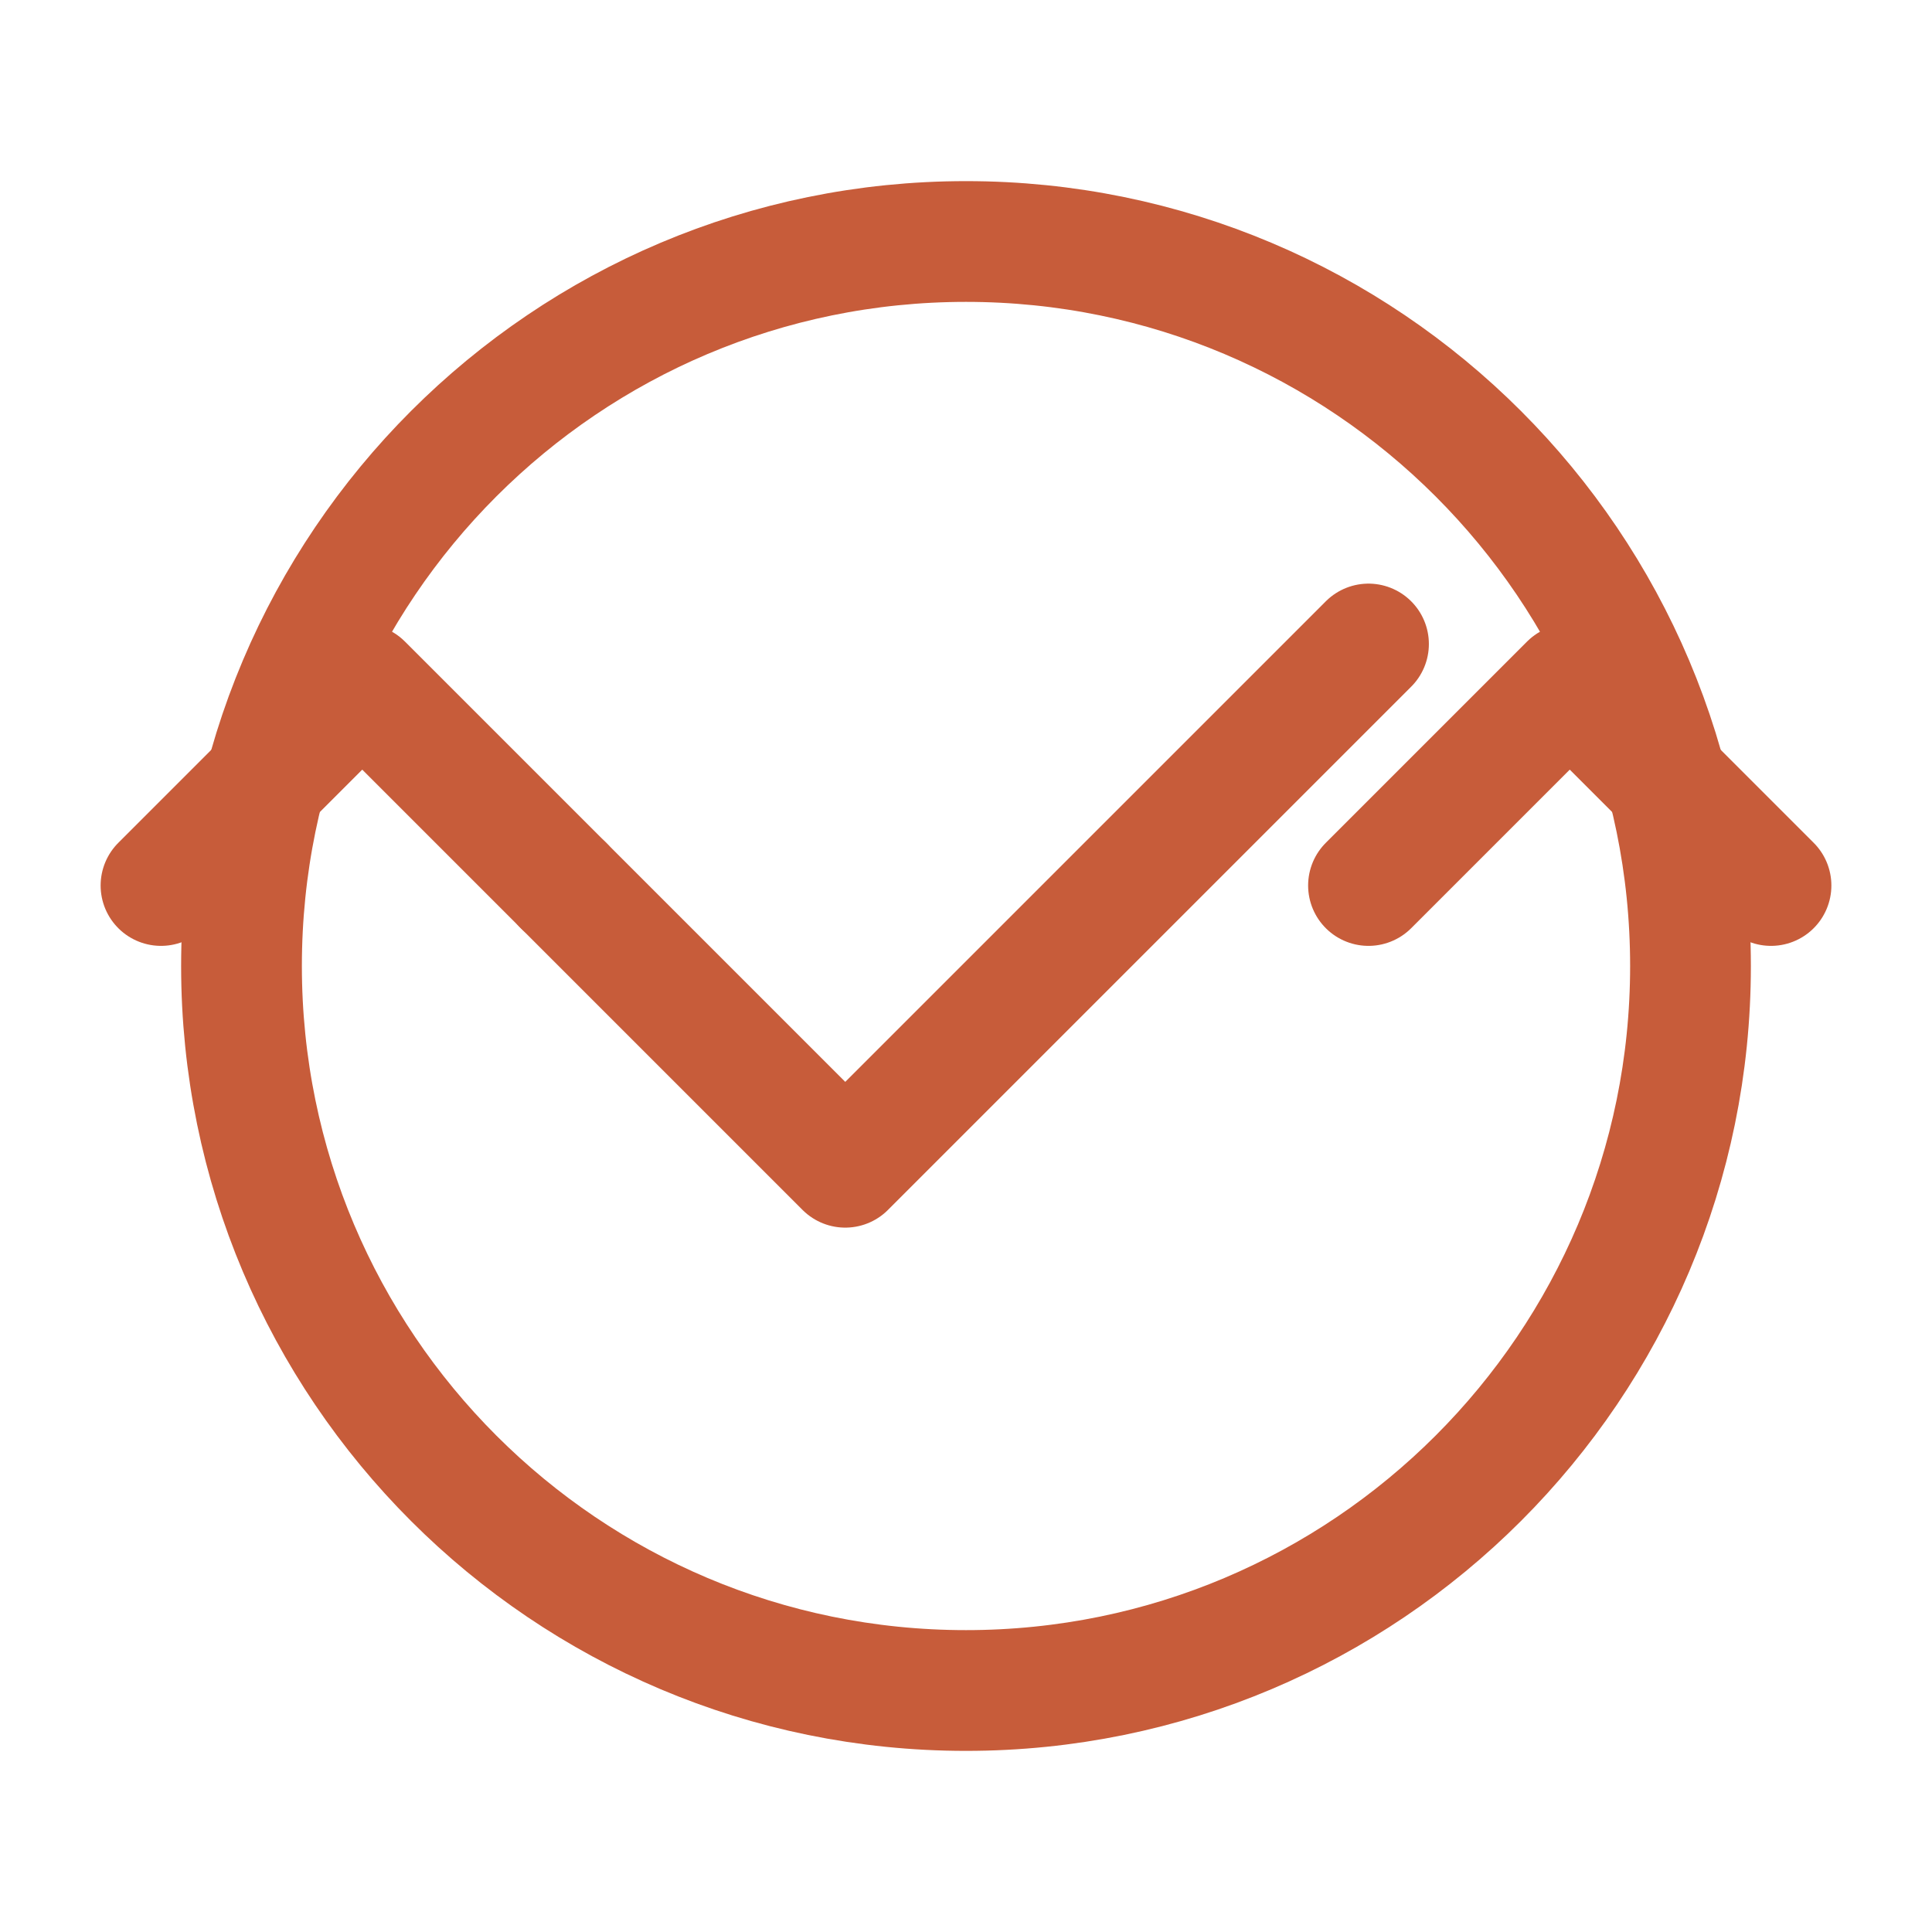
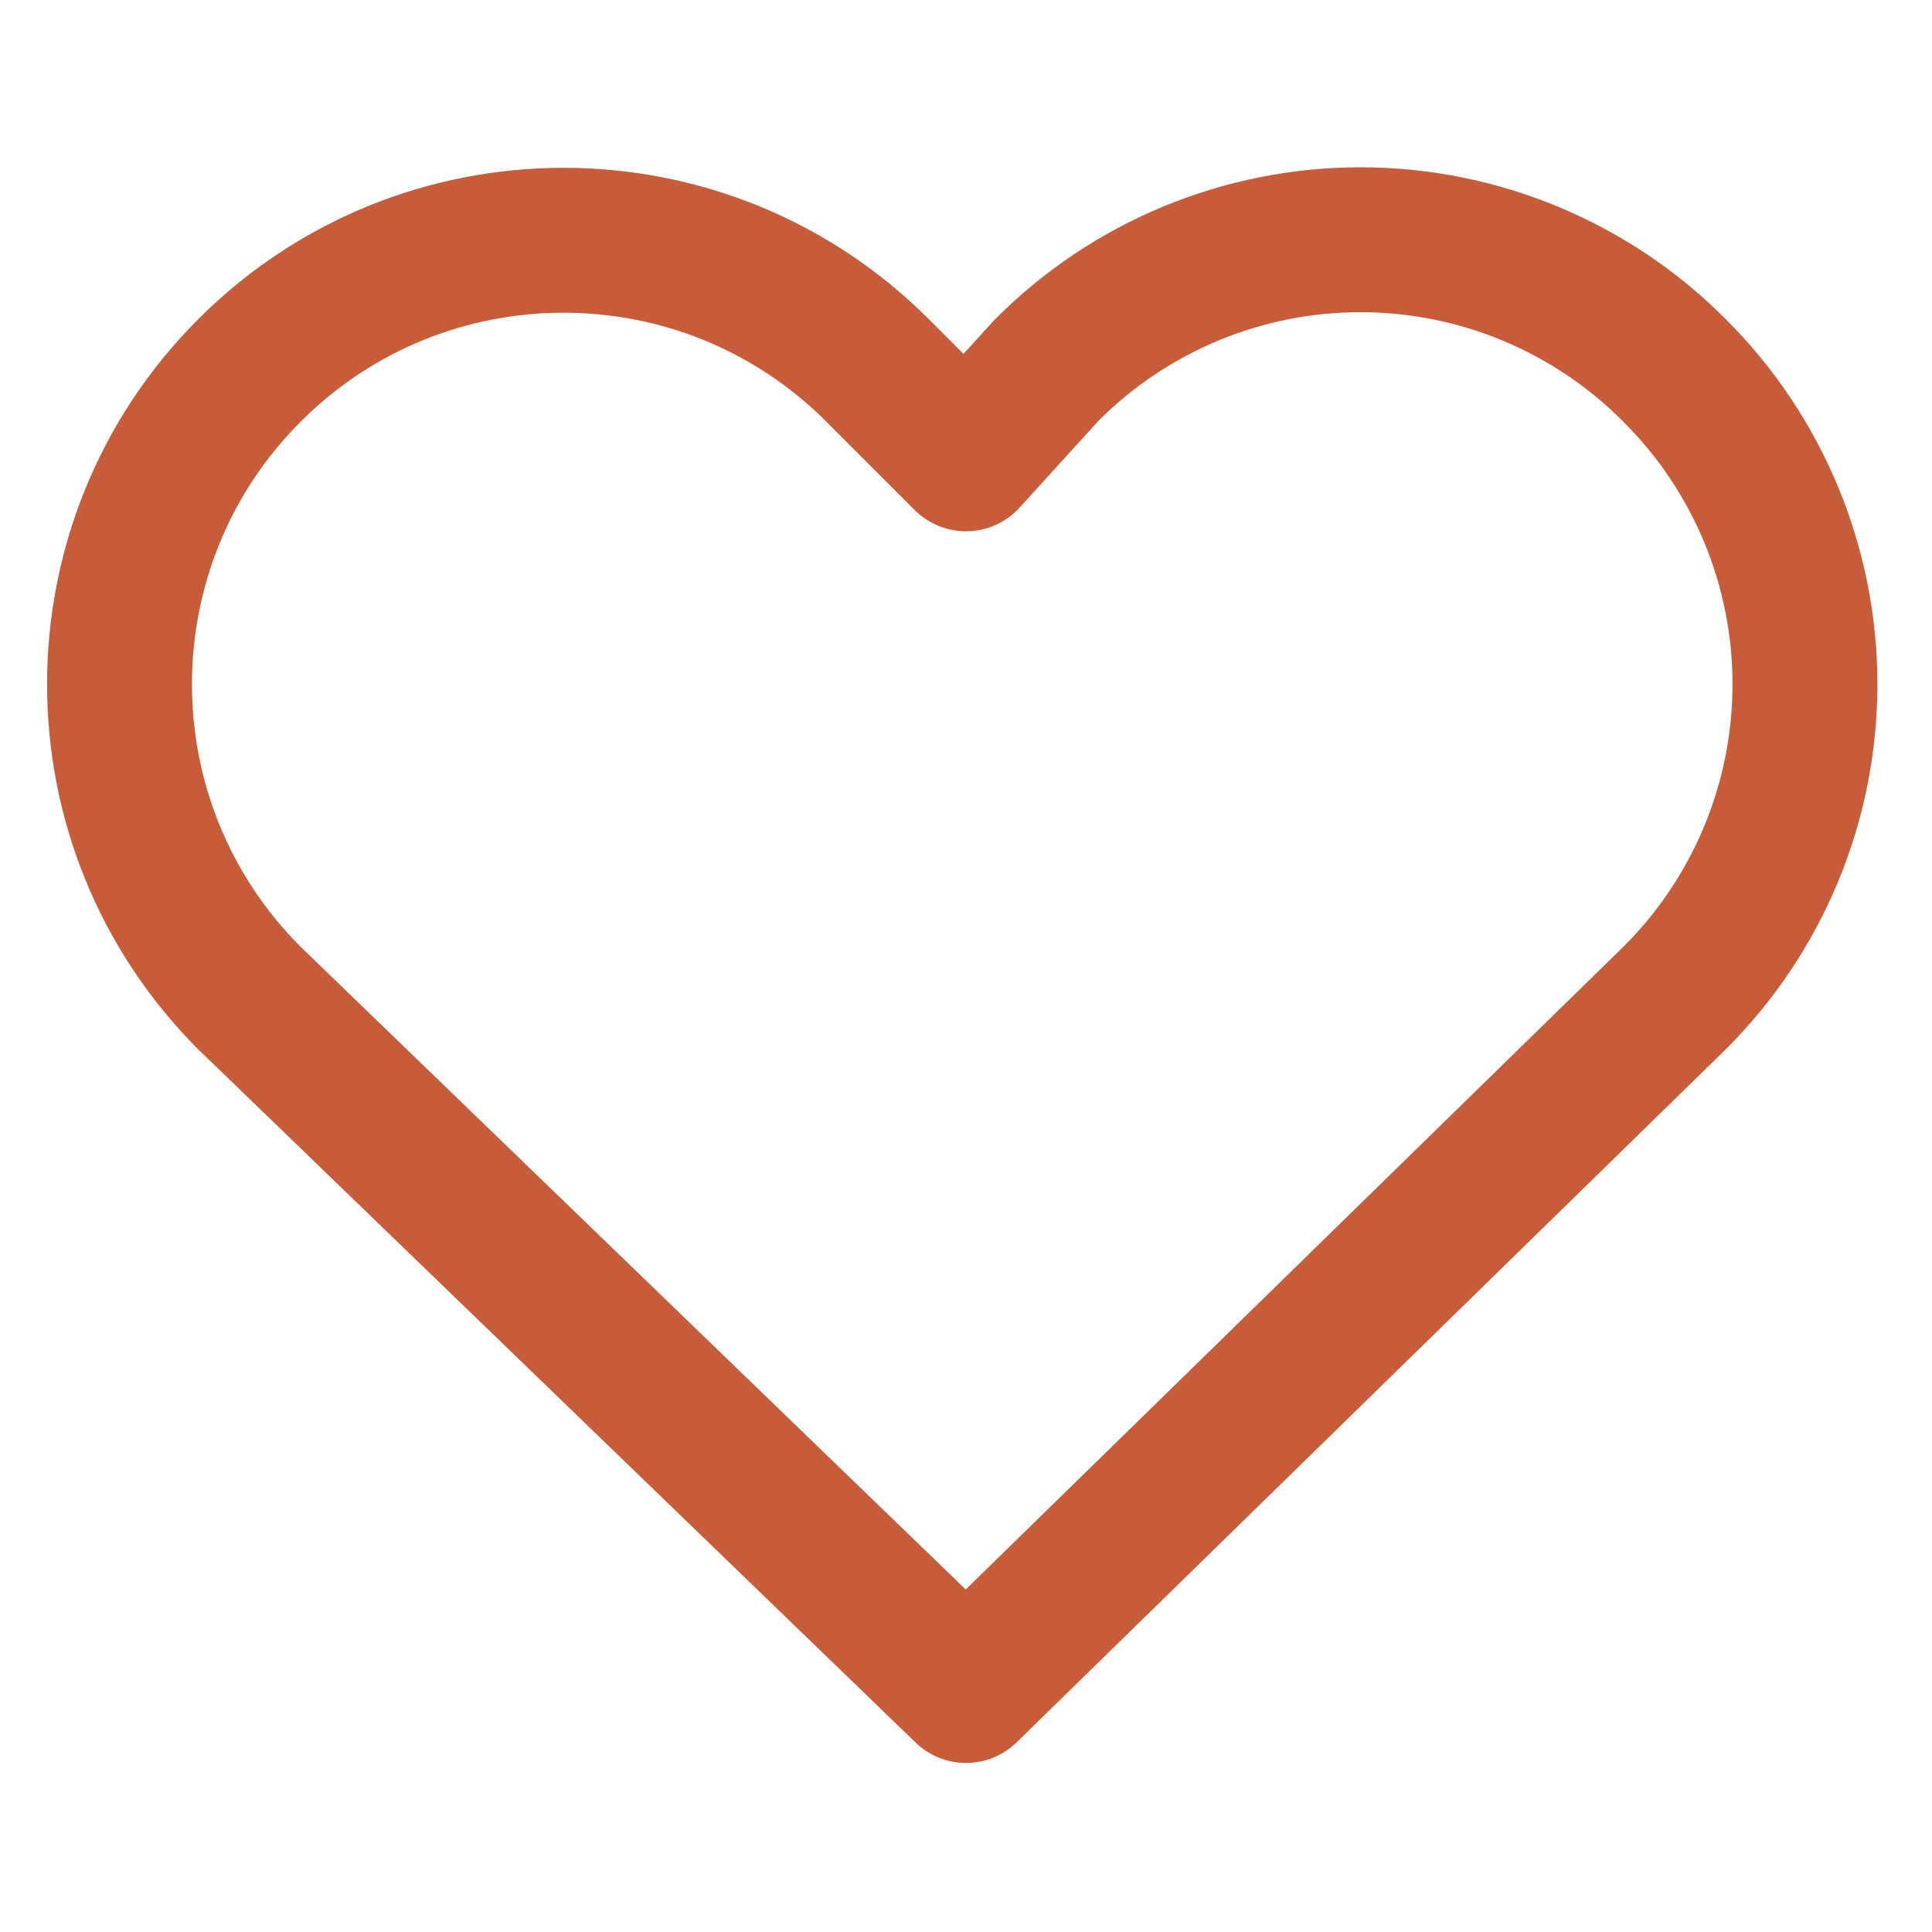
- <svg xmlns="http://www.w3.org/2000/svg" viewBox="0 0 24 24" fill="none">
-   <path d="M7 11l3.5 3.5L17 8" stroke="#C75C3A" stroke-width="1.5" stroke-linecap="round" stroke-linejoin="round" />
-   <path d="M2 11l2.5-2.5L7 11M22 11l-2.5-2.5L17 11" stroke="#C75C3A" stroke-width="1.5" stroke-linecap="round" stroke-linejoin="round" />
-   <path d="M12 21a9 9 0 100-18 9 9 0 000 18z" stroke="#C75C3A" stroke-width="1.5" />
+ <svg xmlns="http://www.w3.org/2000/svg" viewBox="0 0 24 24" fill="none" stroke="#C75C3A" stroke-width="1.8" stroke-linecap="round" stroke-linejoin="round">
+   <path d="M20.8 4.6a5.5 5.5 0 0 0-7.8 0L12 5.7l-1.1-1.1a5.5 5.5 0 0 0-7.8 7.8L12 21l8.8-8.6a5.5 5.5 0 0 0 0-7.8Z" />
</svg>
